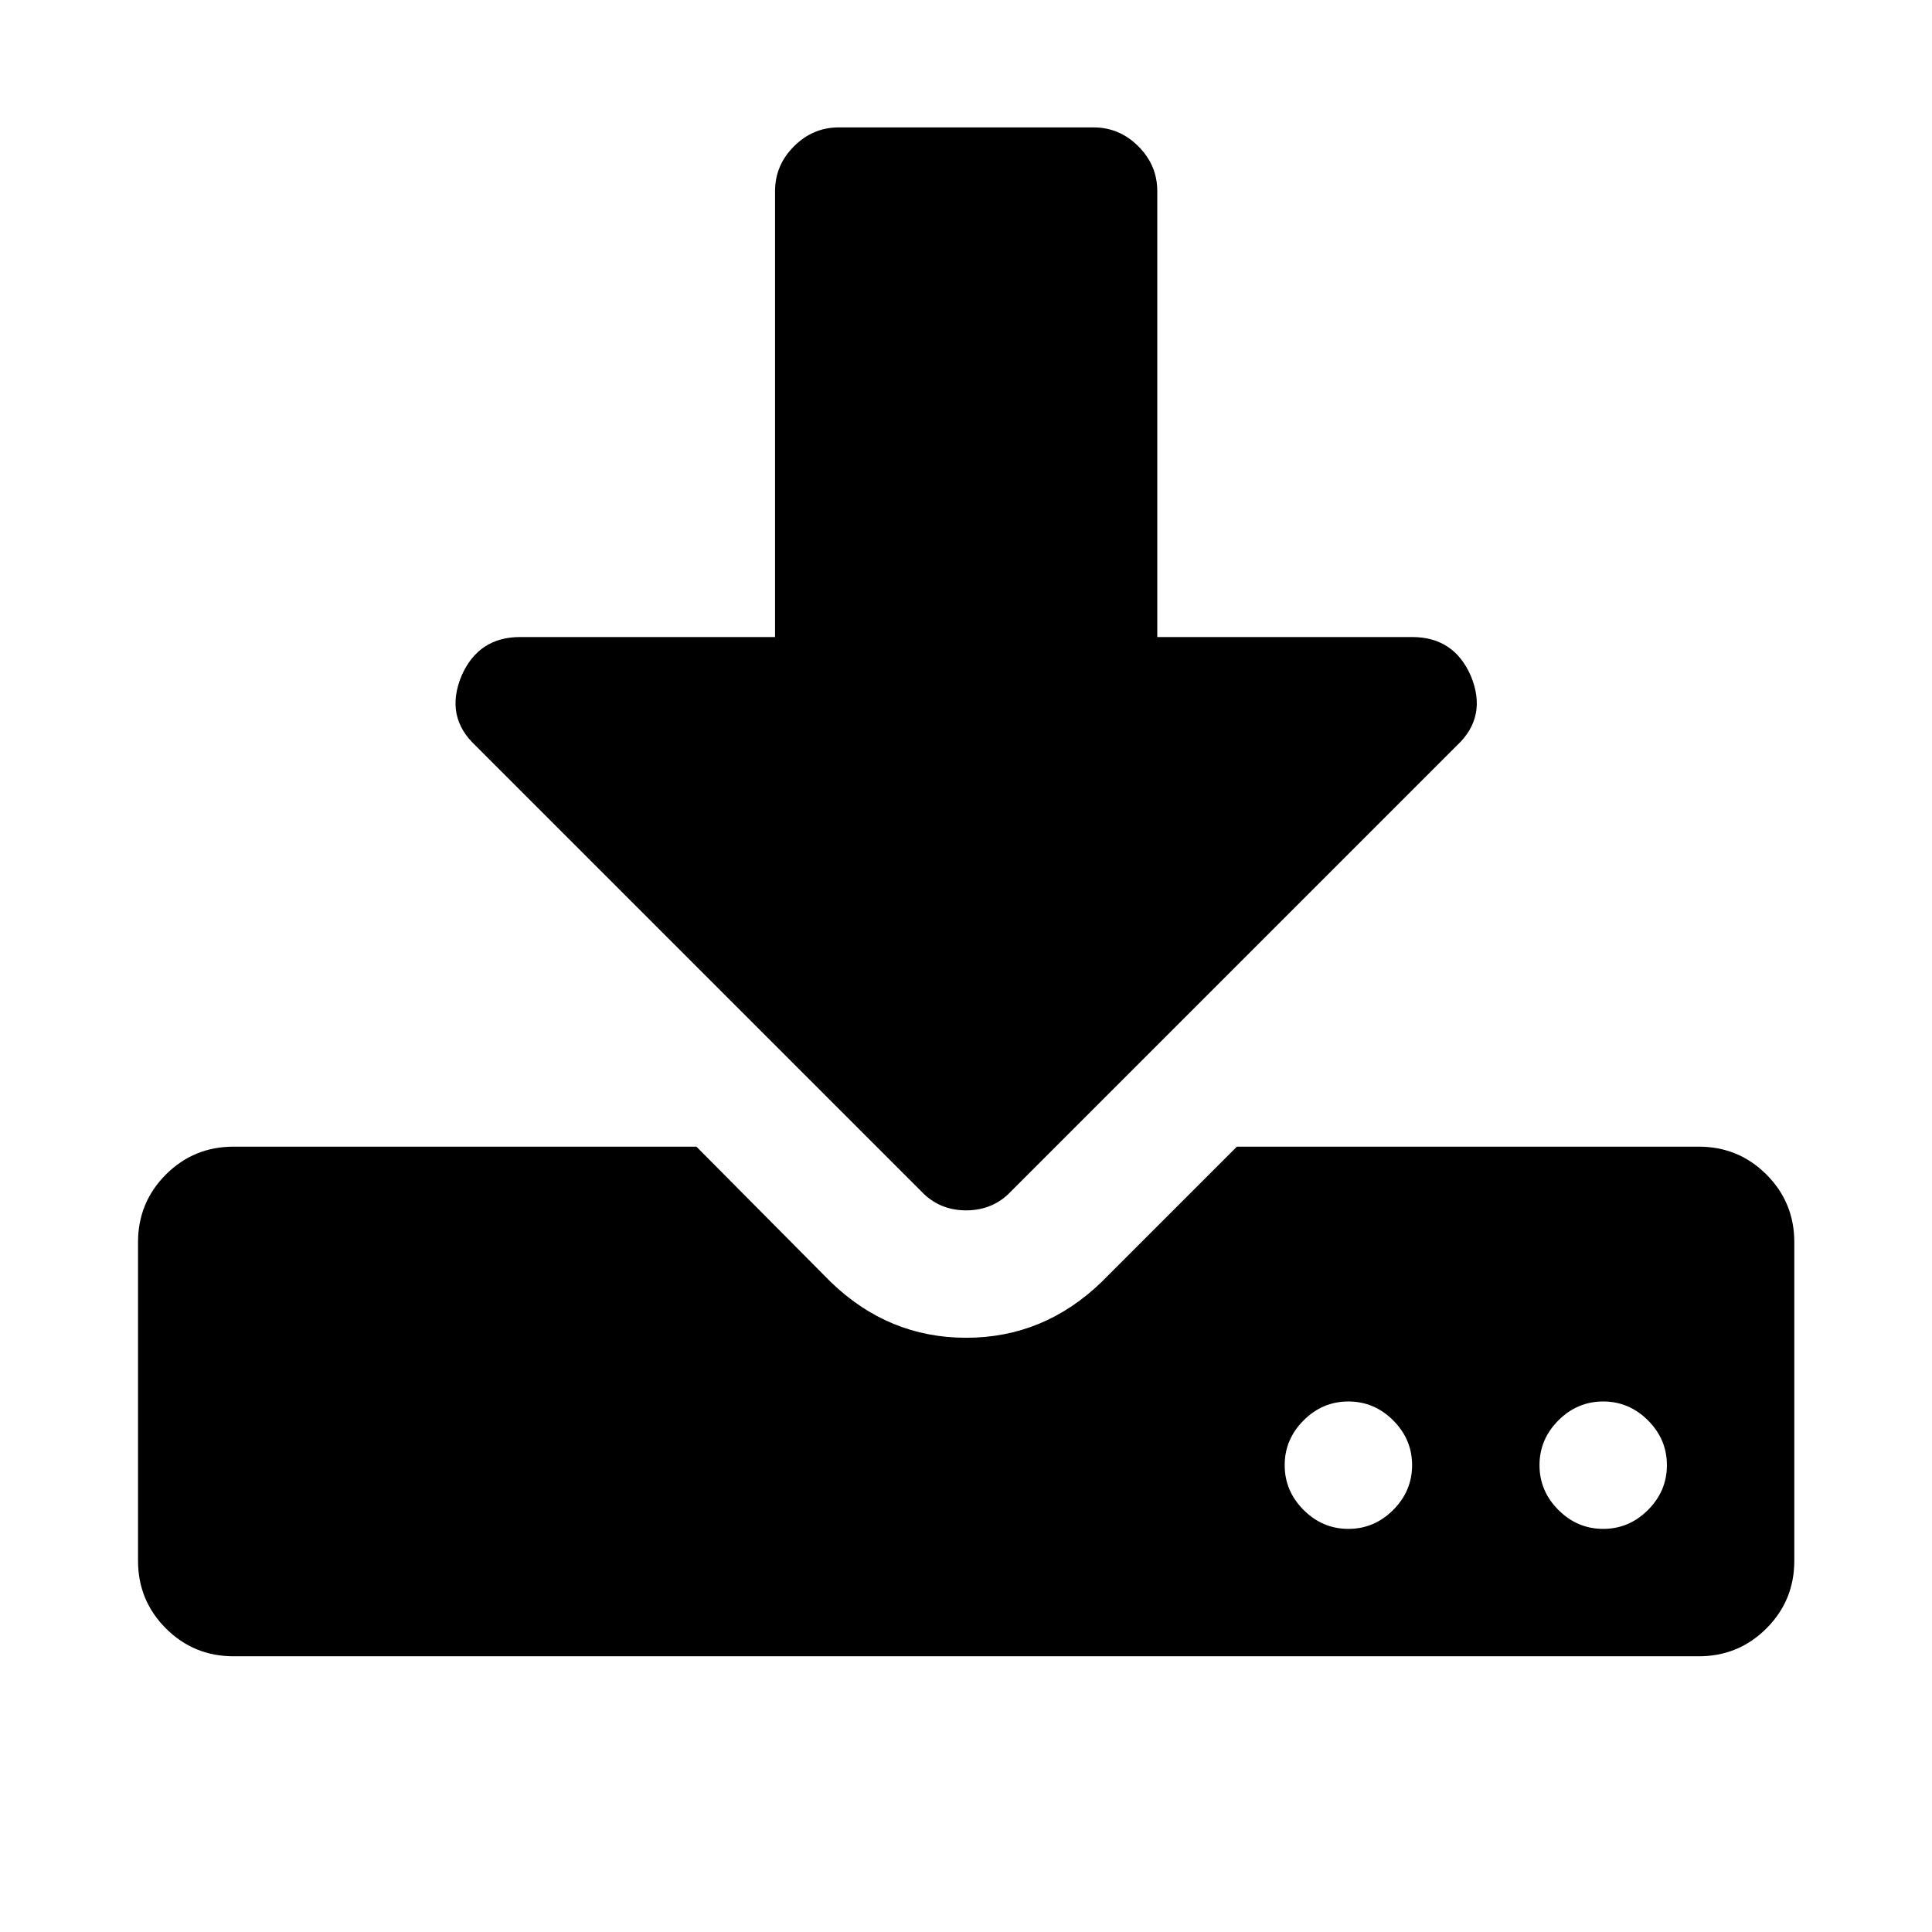
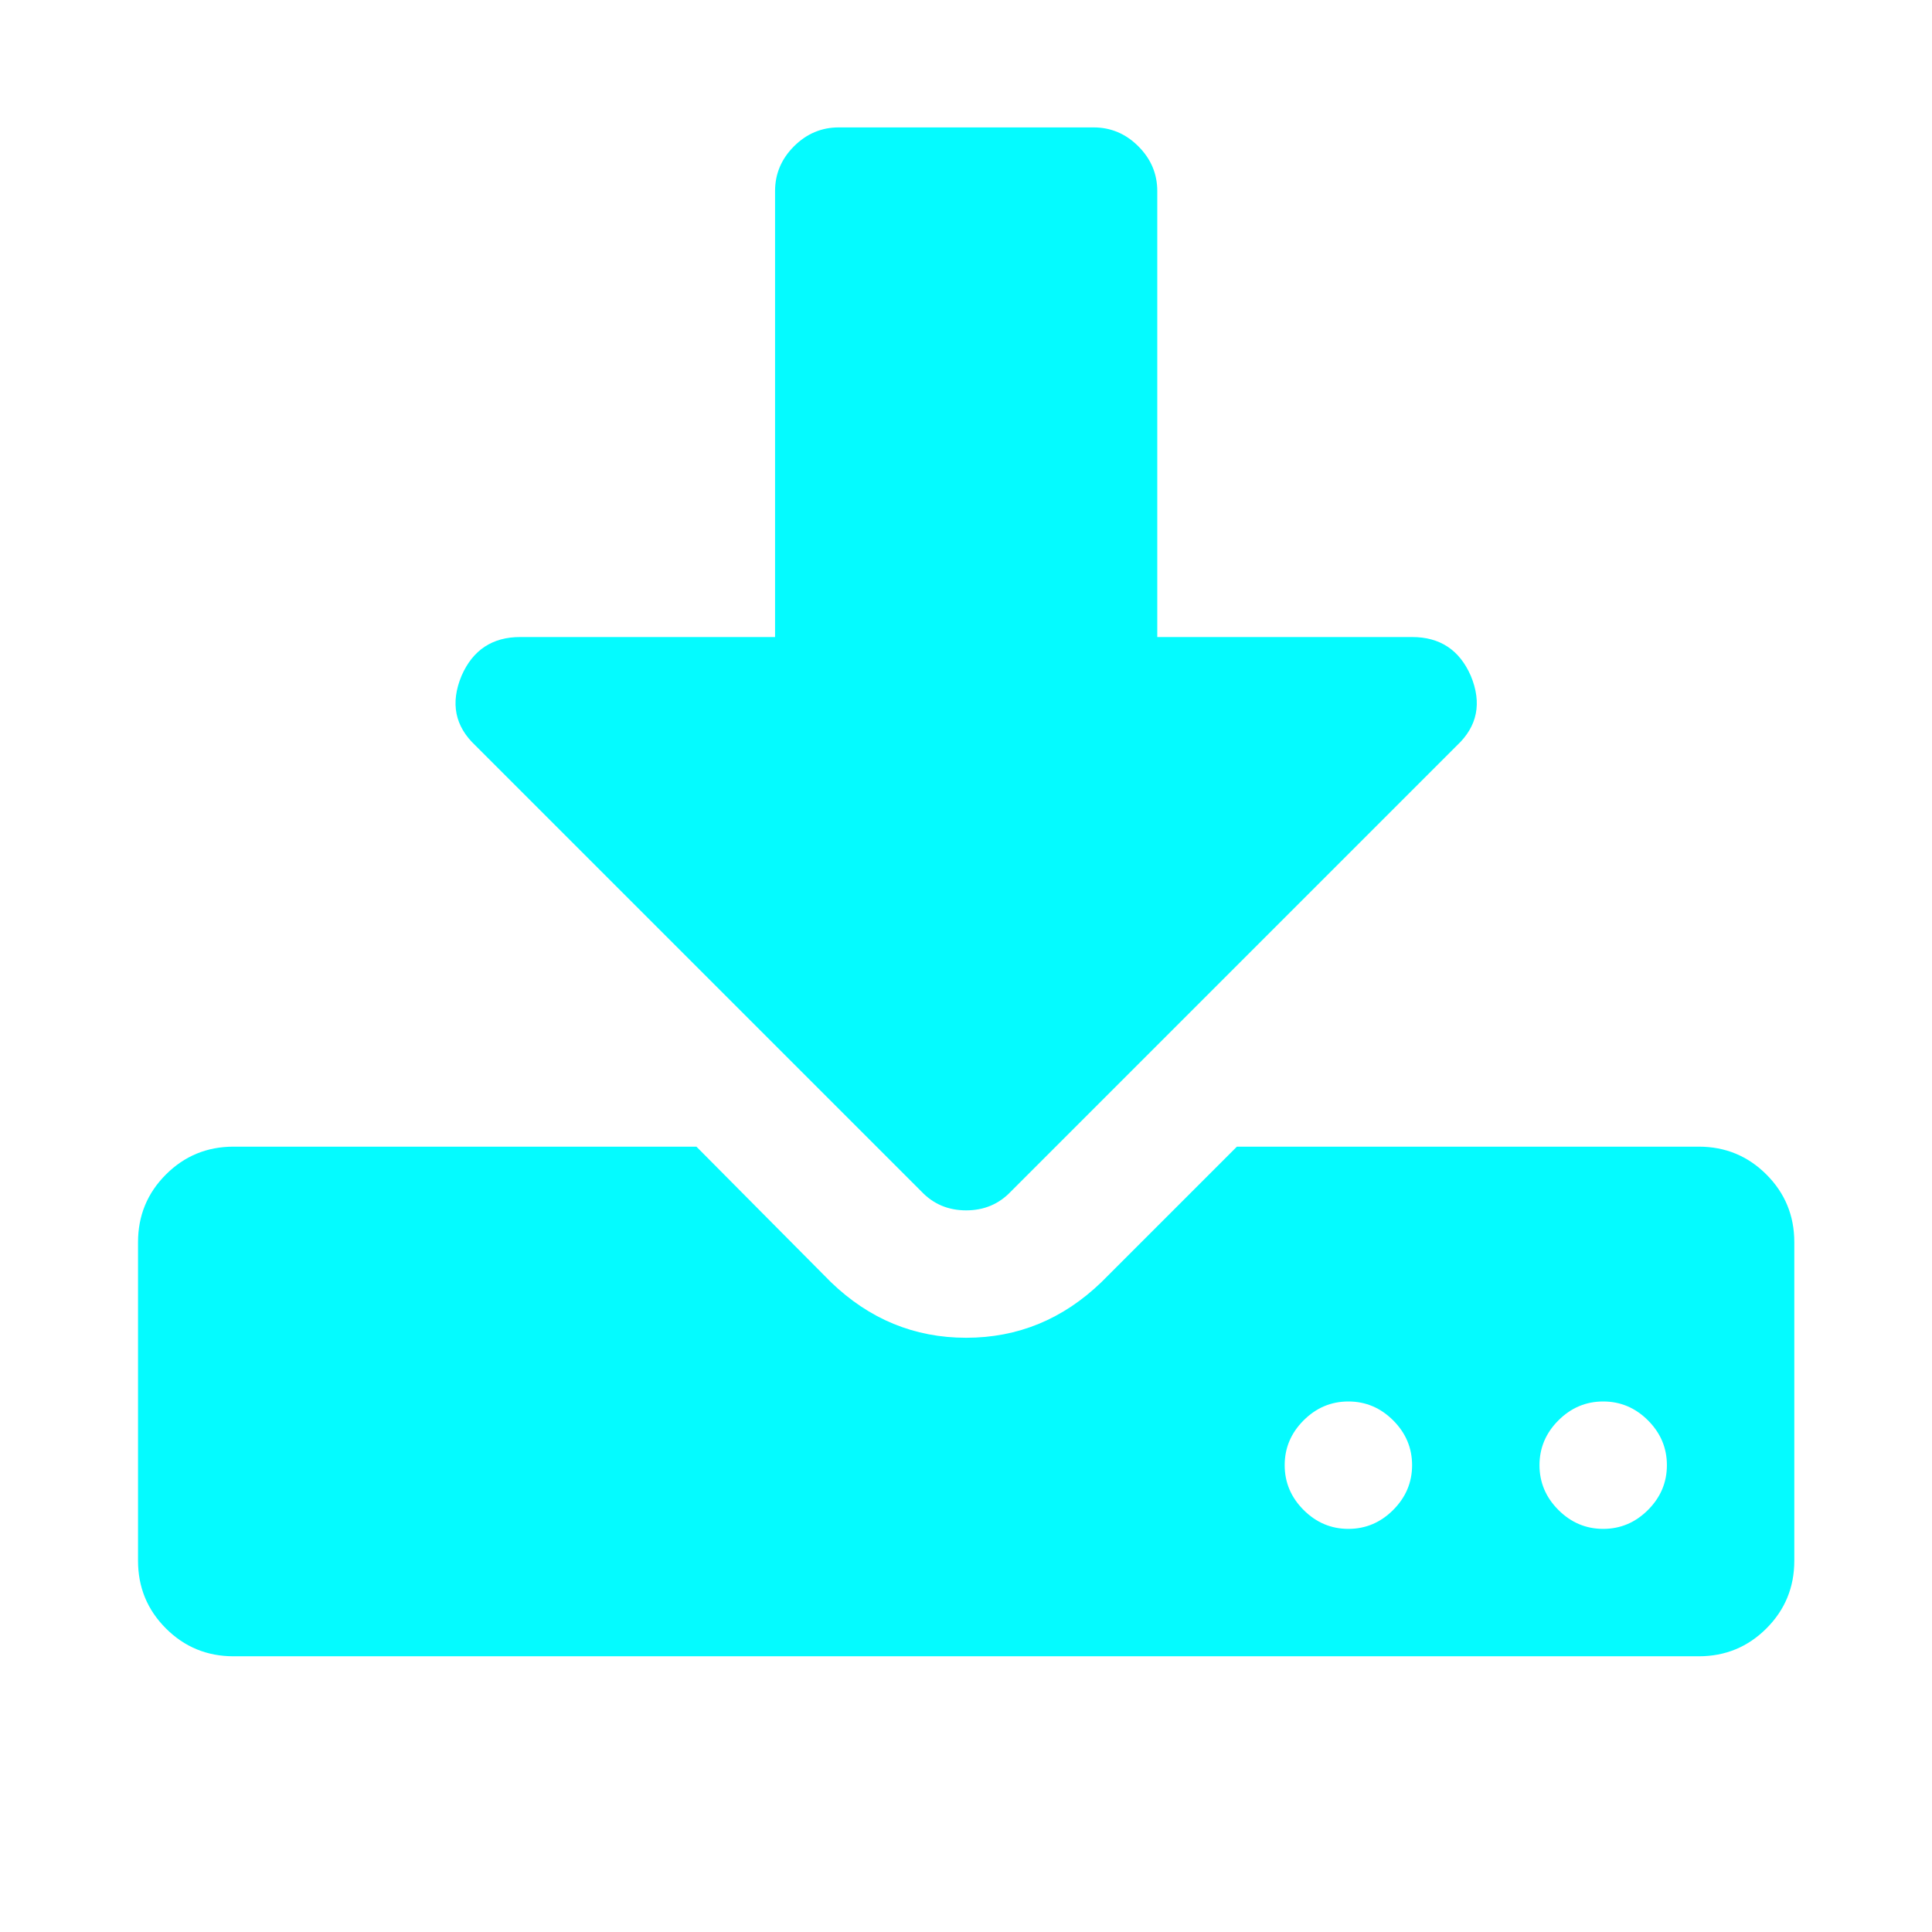
- <svg xmlns="http://www.w3.org/2000/svg" viewBox="0 0 1941 1941">
-   <path d="M1418.667 1472q0-26-19-45t-45-19-45 19-19 45 19 45 45 19 45-19 19-45zm256 0q0-26-19-45t-45-19-45 19-19 45 19 45 45 19 45-19 19-45zm128-224v320q0 40-28 68t-68 28h-1472q-40 0-68-28t-28-68v-320q0-40 28-68t68-28h465l135 136q58 56 136 56t136-56l136-136h464q40 0 68 28t28 68zm-325-569q17 41-14 70l-448 448q-18 19-45 19t-45-19l-448-448q-31-29-14-70 17-39 59-39h256V192q0-26 19-45t45-19h256q26 0 45 19t19 45v448h256q42 0 59 39z" />
+ <svg xmlns="http://www.w3.org/2000/svg" width="1941" height="1941">
+   <g>
+     <rect fill="none" id="canvas_background" height="402" width="582" y="-1" x="-1" />
+   </g>
+   <g>
+     <path fill="#04fbff" id="svg_1" d="m1418.667,1472q0,-26 -19,-45t-45,-19t-45,19t-19,45t19,45t45,19t45,-19t19,-45zm256,0q0,-26 -19,-45t-45,-19t-45,19t-19,45t19,45t45,19t45,-19t19,-45zm128,-224l0,320q0,40 -28,68t-68,28l-1472,0q-40,0 -68,-28t-28,-68l0,-320q0,-40 28,-68t68,-28l465,0l135,136q58,56 136,56t136,-56l136,-136l464,0q40,0 68,28t28,68zm-325,-569q17,41 -14,70l-448,448q-18,19 -45,19t-45,-19l-448,-448q-31,-29 -14,-70q17,-39 59,-39l256,0l0,-448q0,-26 19,-45t45,-19l256,0q26,0 45,19t19,45l0,448l256,0q42,0 59,39z" />
+   </g>
</svg>
